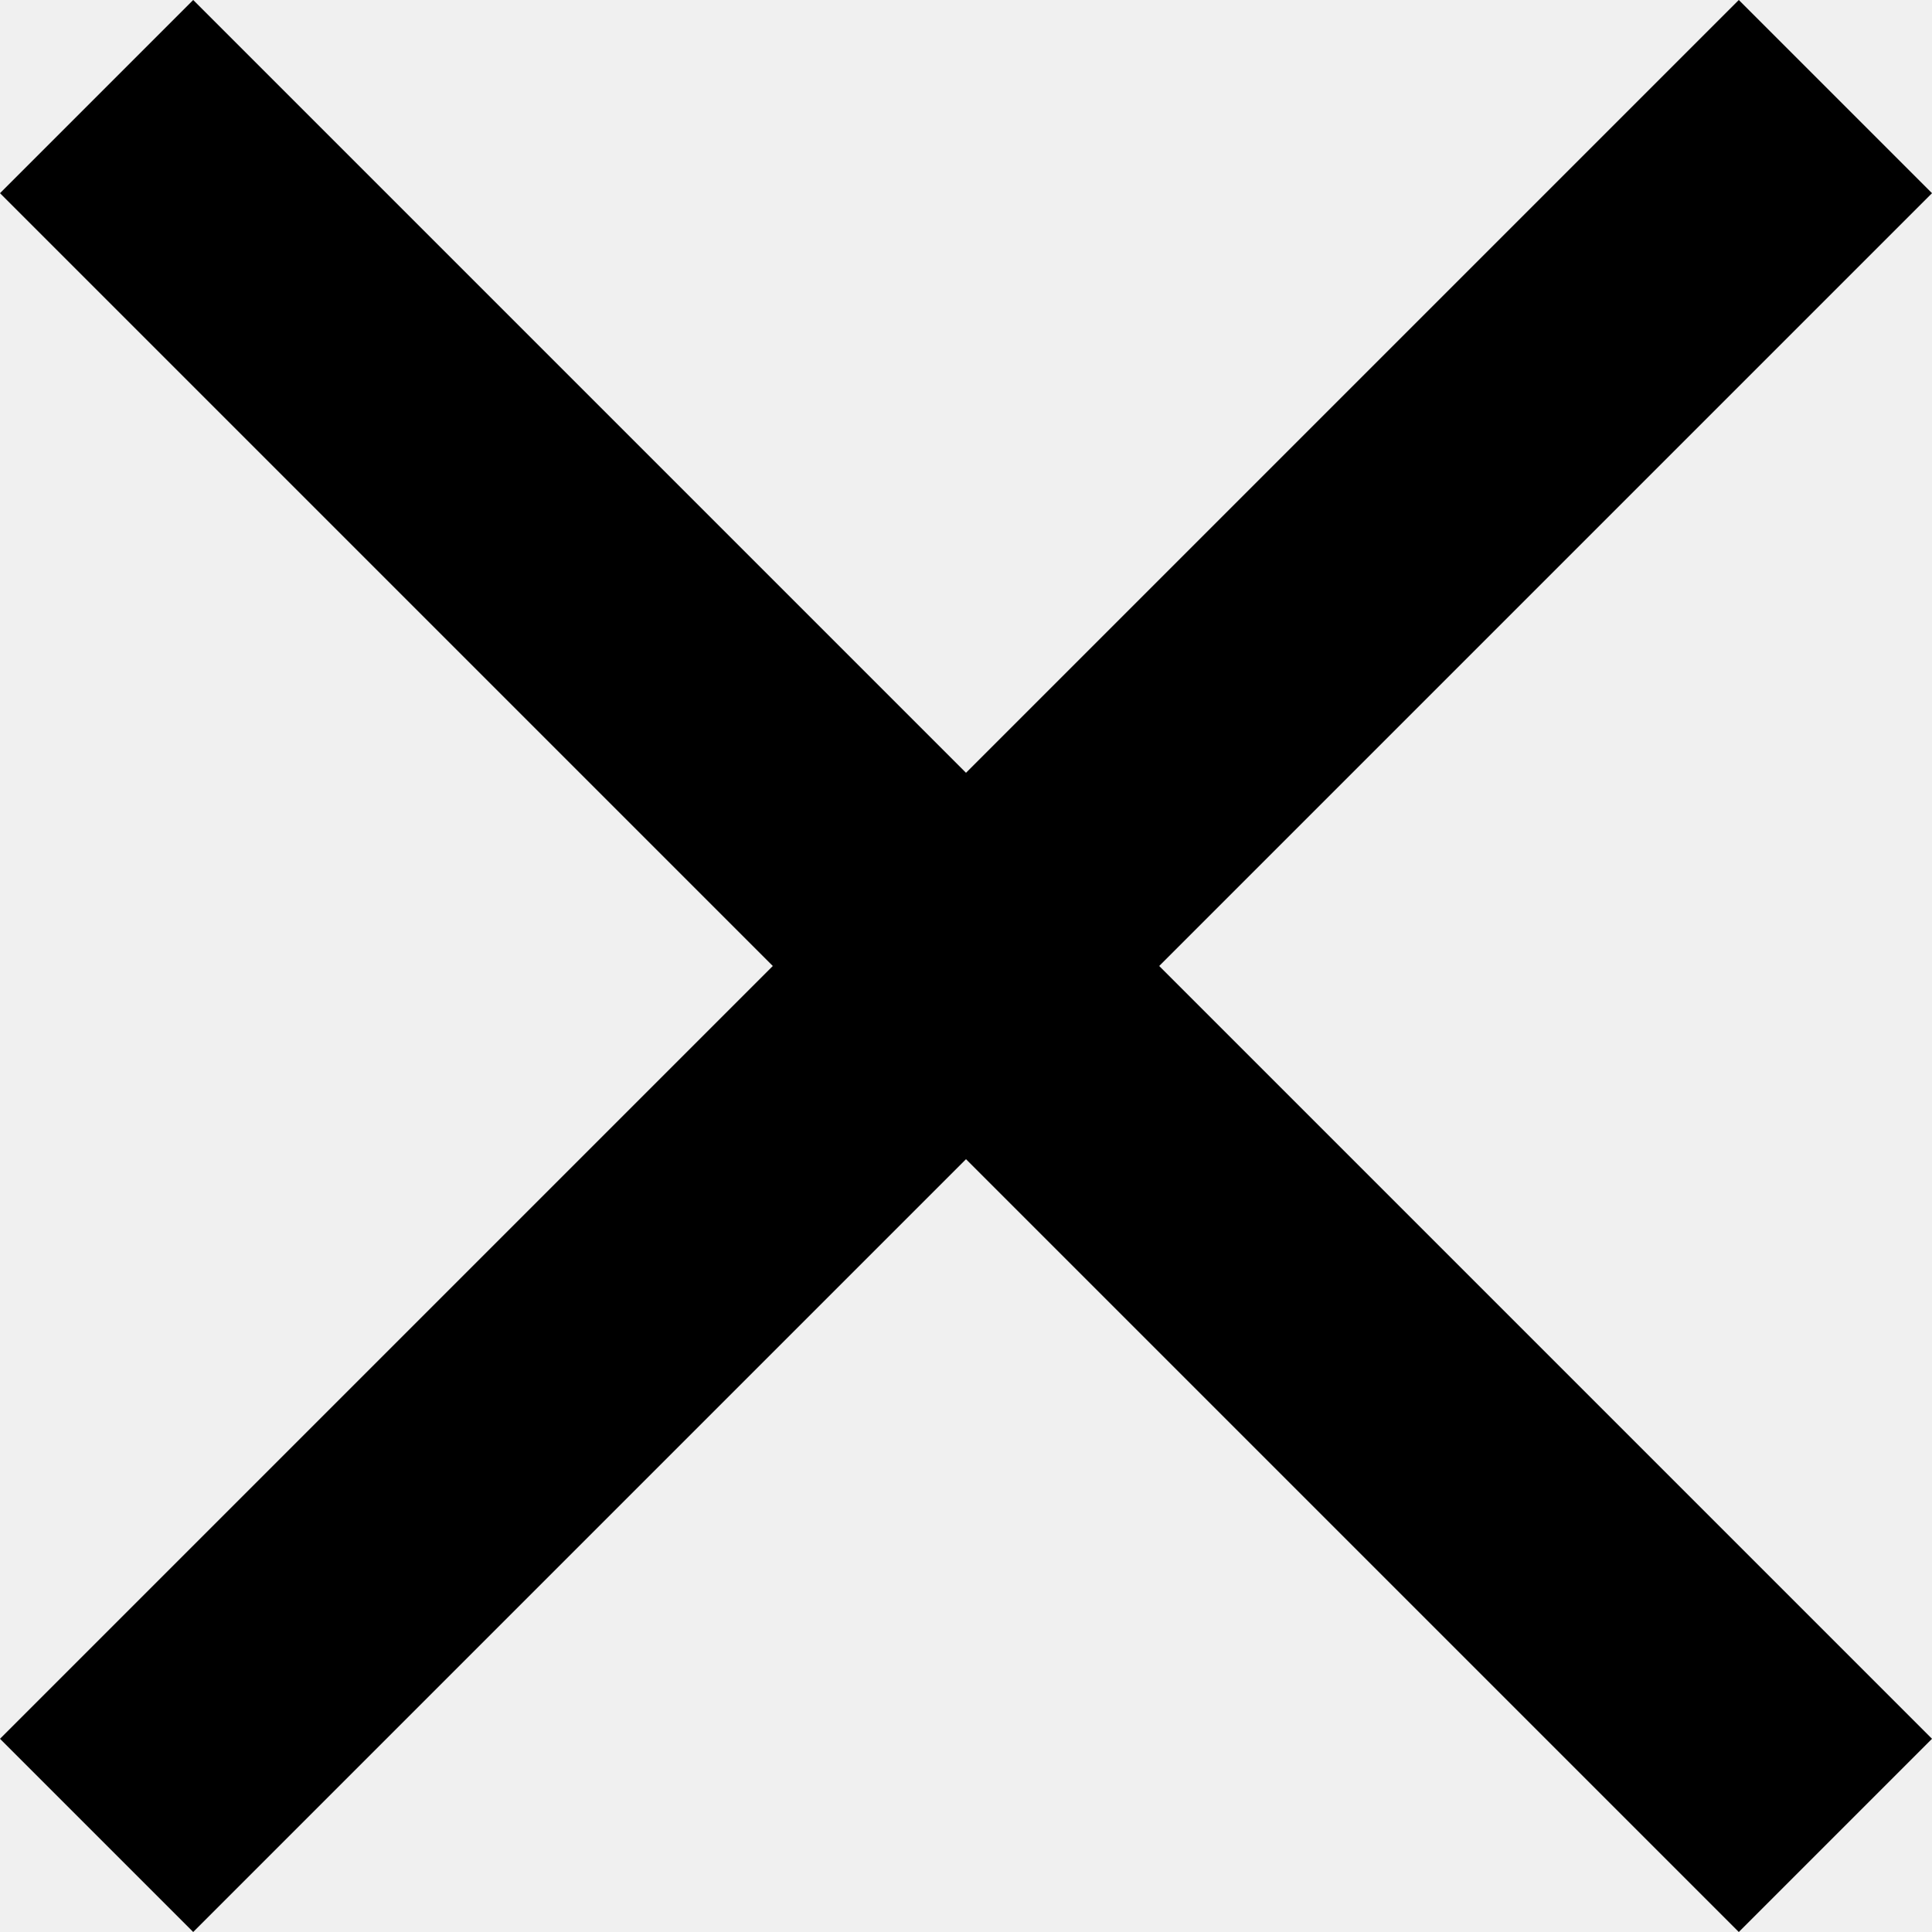
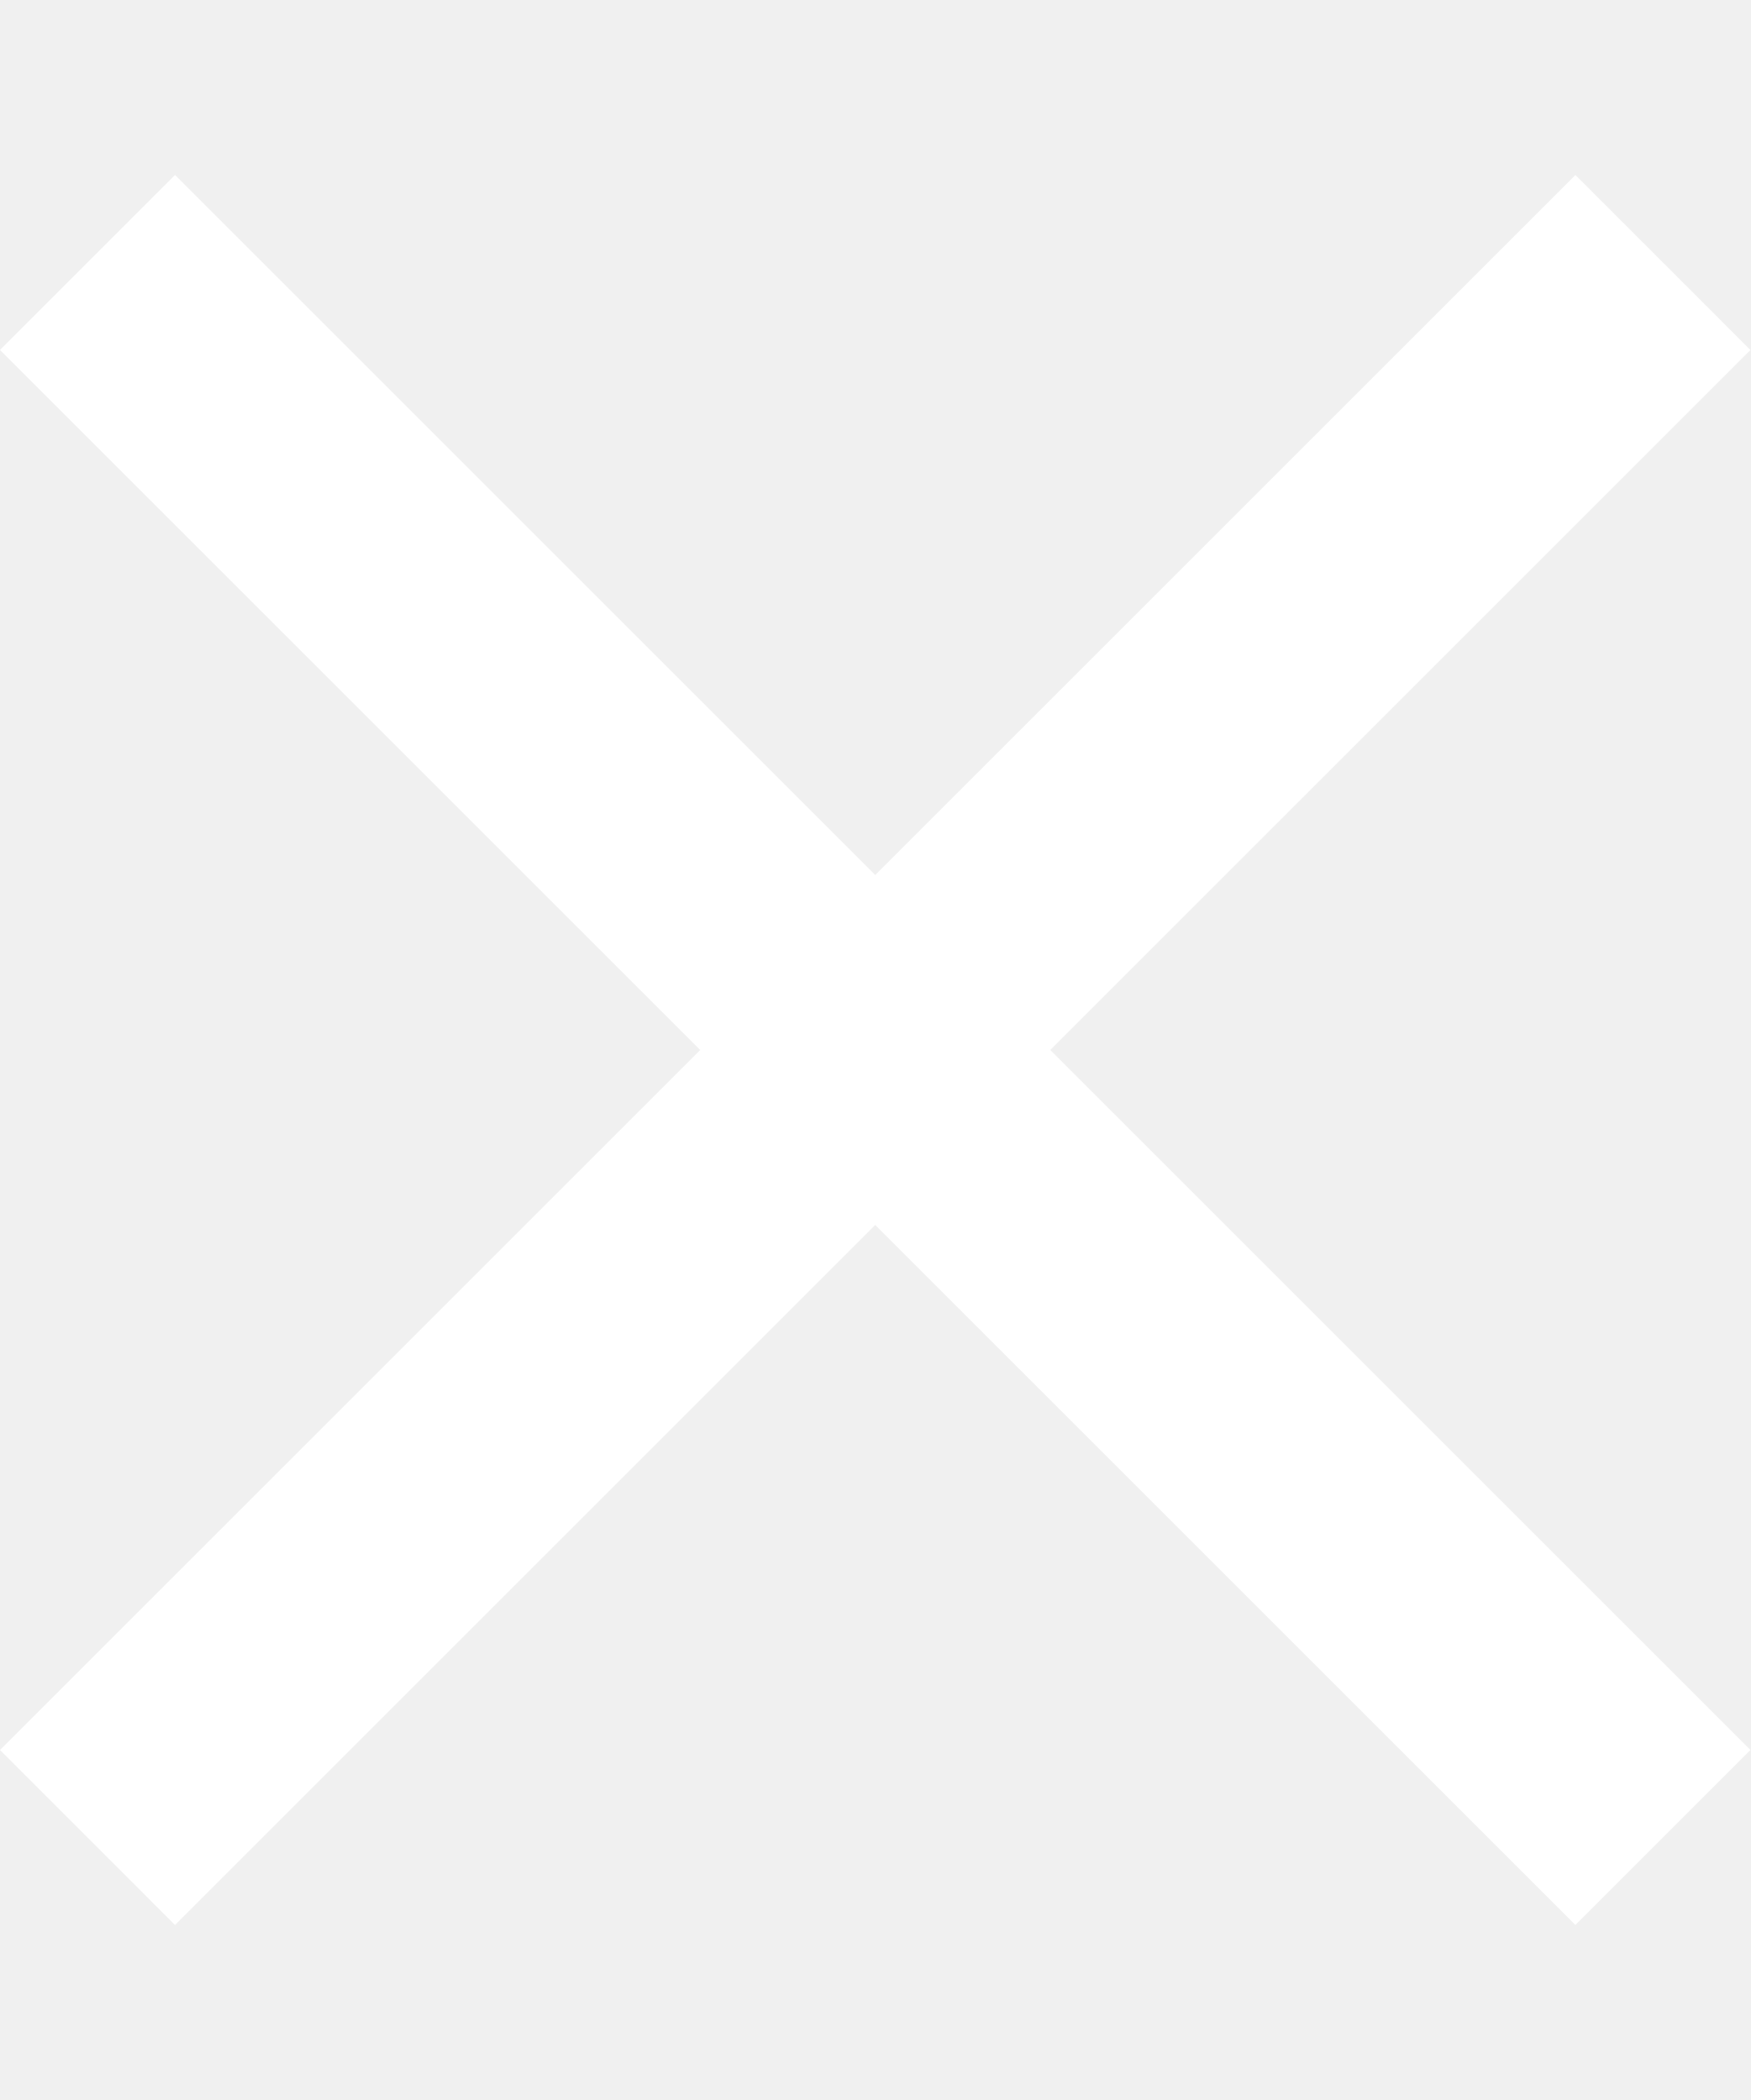
- <svg xmlns="http://www.w3.org/2000/svg" version="1.1" id="Capa_1" x="0px" y="0px" width="357px" height="357px" viewBox="0 0 357 357" style="enable-background:new 0 0 357 357;" xml:space="preserve">
-   <g>
-     <g id="close">
-       <polygon points="357,35.7 321.3,0 178.5,142.8 35.7,0 0,35.7 142.8,178.5 0,321.3 35.7,357 178.5,214.2 321.3,357 357,321.3     214.2,178.5   " />
-     </g>
-   </g>
-   <g>
- </g>
-   <g>
- </g>
-   <g>
- </g>
-   <g>
- </g>
-   <g>
- </g>
-   <g>
- </g>
-   <g>
- </g>
-   <g>
- </g>
-   <g>
- </g>
-   <g>
- </g>
-   <g>
- </g>
-   <g>
- </g>
-   <g>
- </g>
-   <g>
- </g>
-   <g>
- </g>
+ <svg xmlns="http://www.w3.org/2000/svg" version="1.1" id="Capa_1" width="25px" height="30px" fill="white" viewBox="0 0 357 357" style="enable-background:new 0 0 357 357;" xml:space="preserve">
+   <polygon points="357,35.7 321.3,0 178.5,142.8 35.7,0 0,35.7 142.8,178.5 0,321.3 35.7,357 178.5,214.2 321.3,357 357,321.3 214.2,178.5 " />
</svg>
